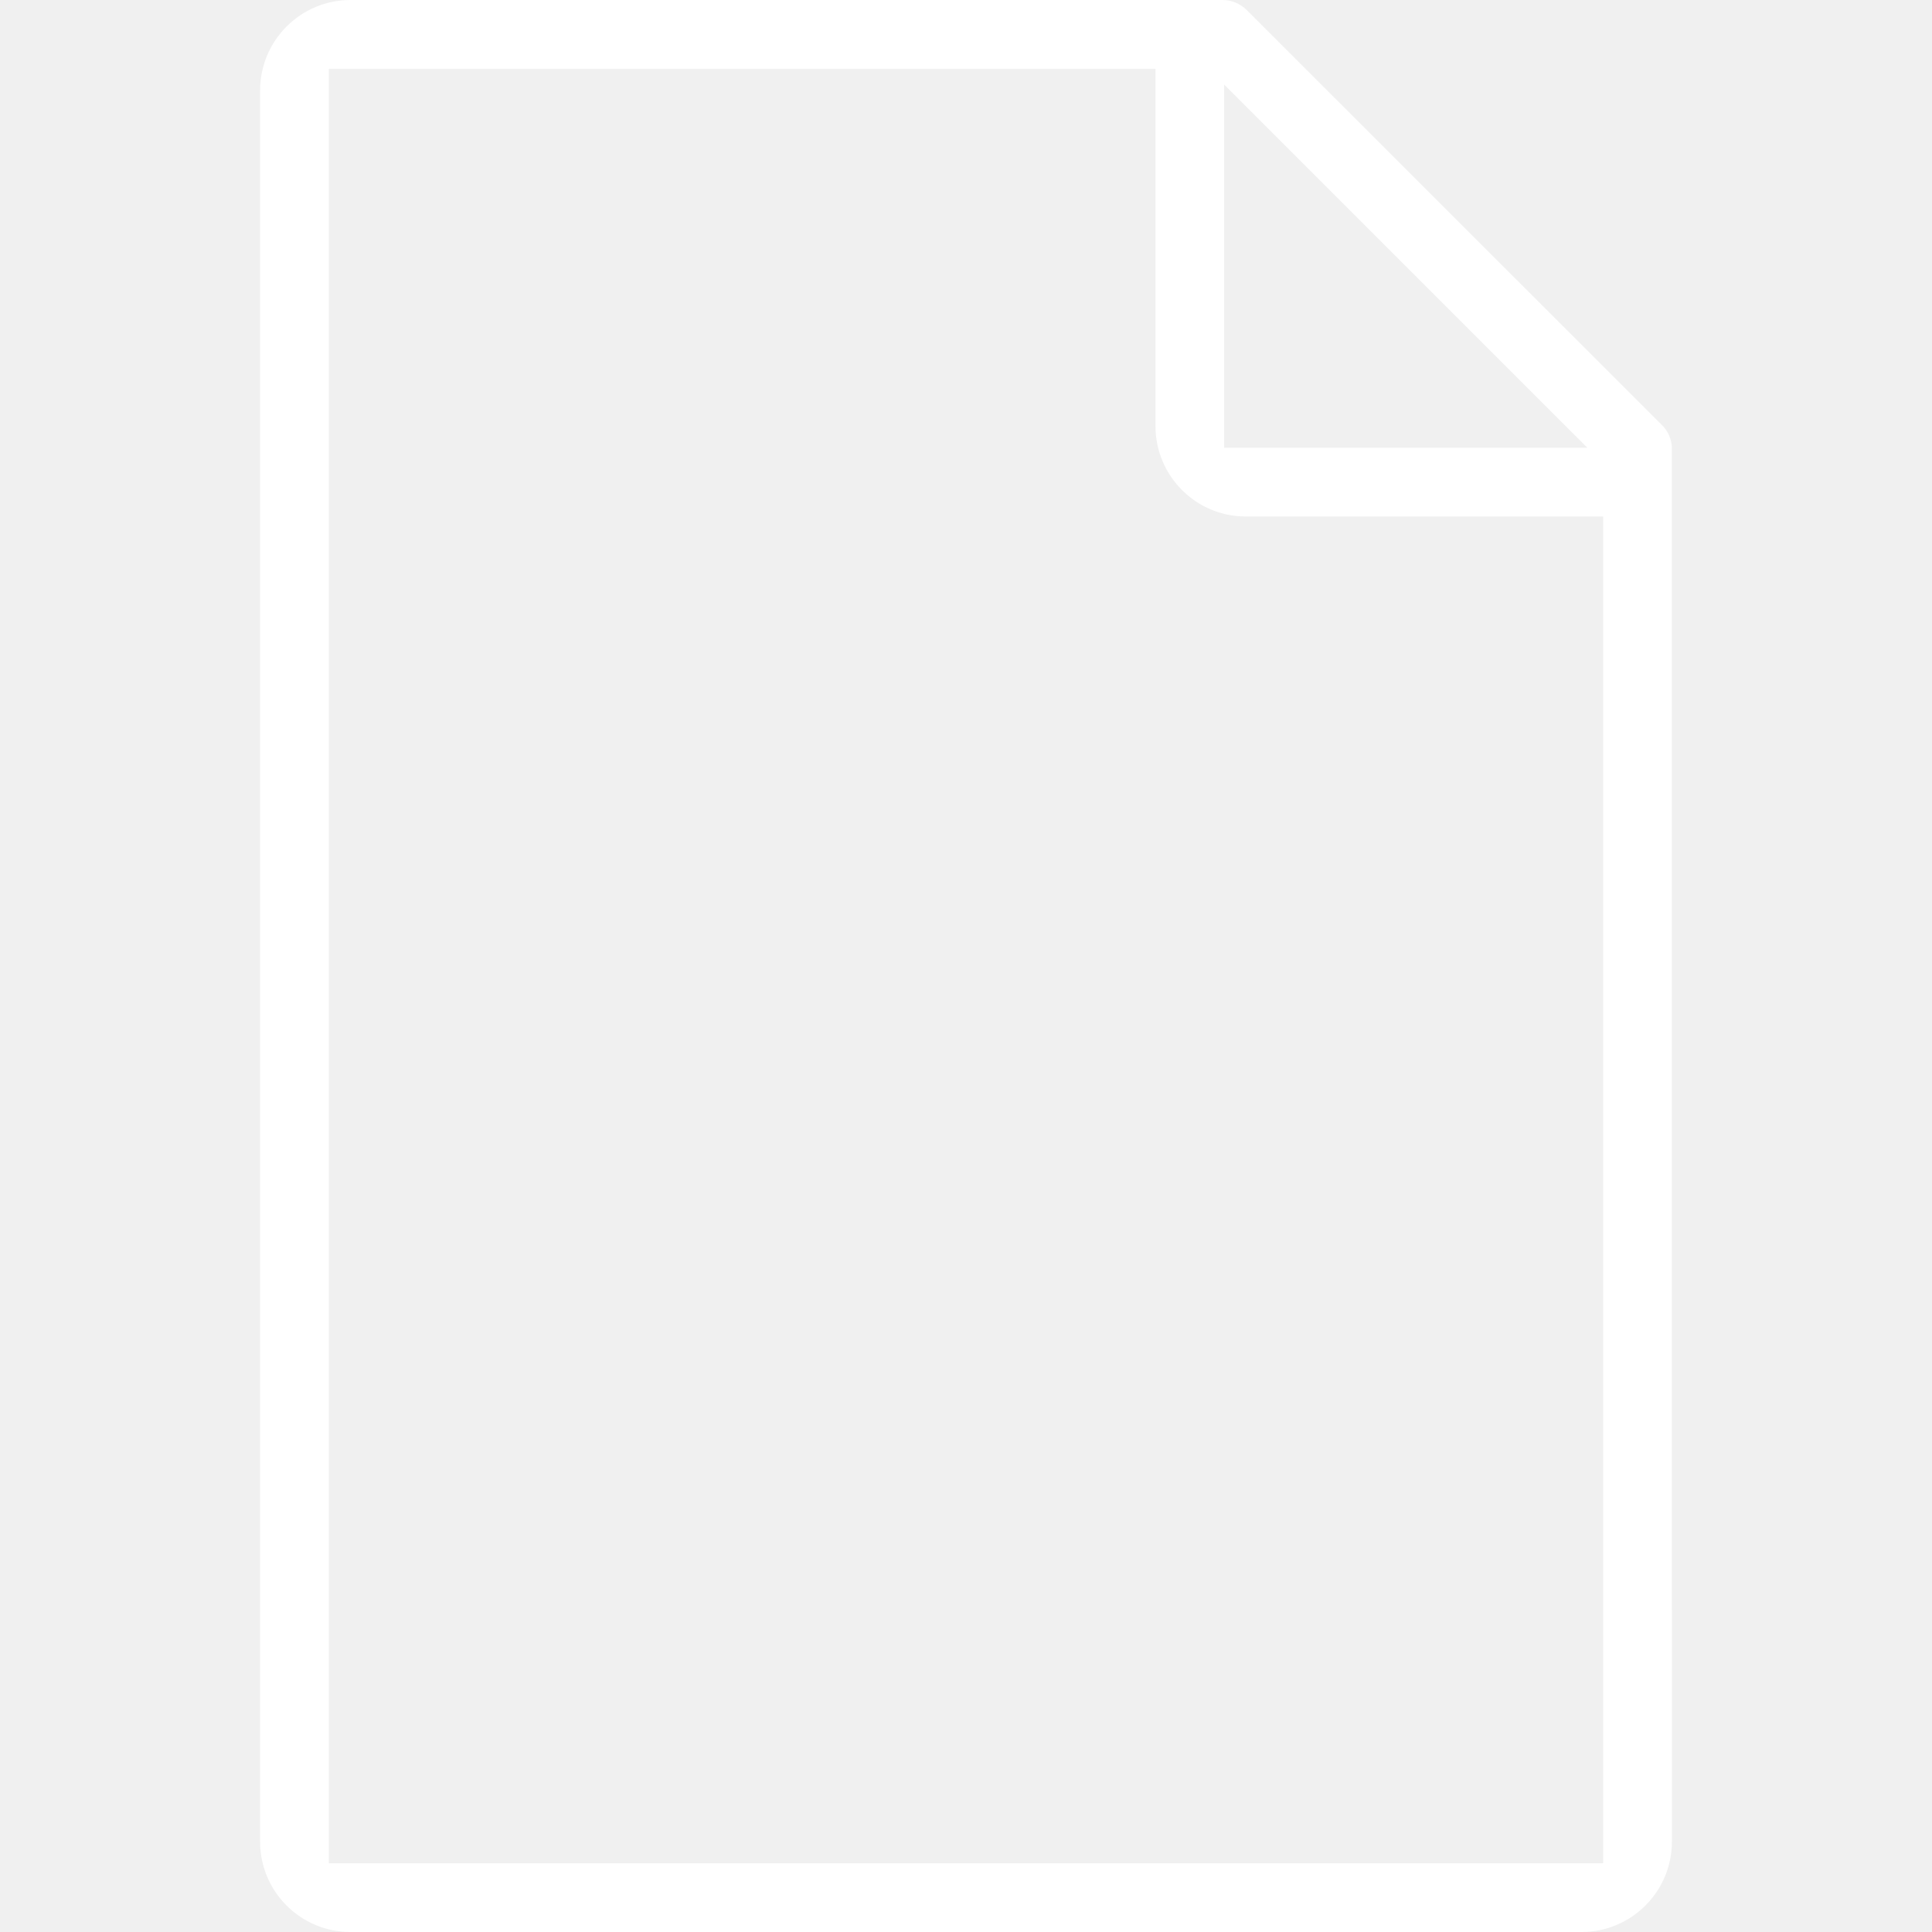
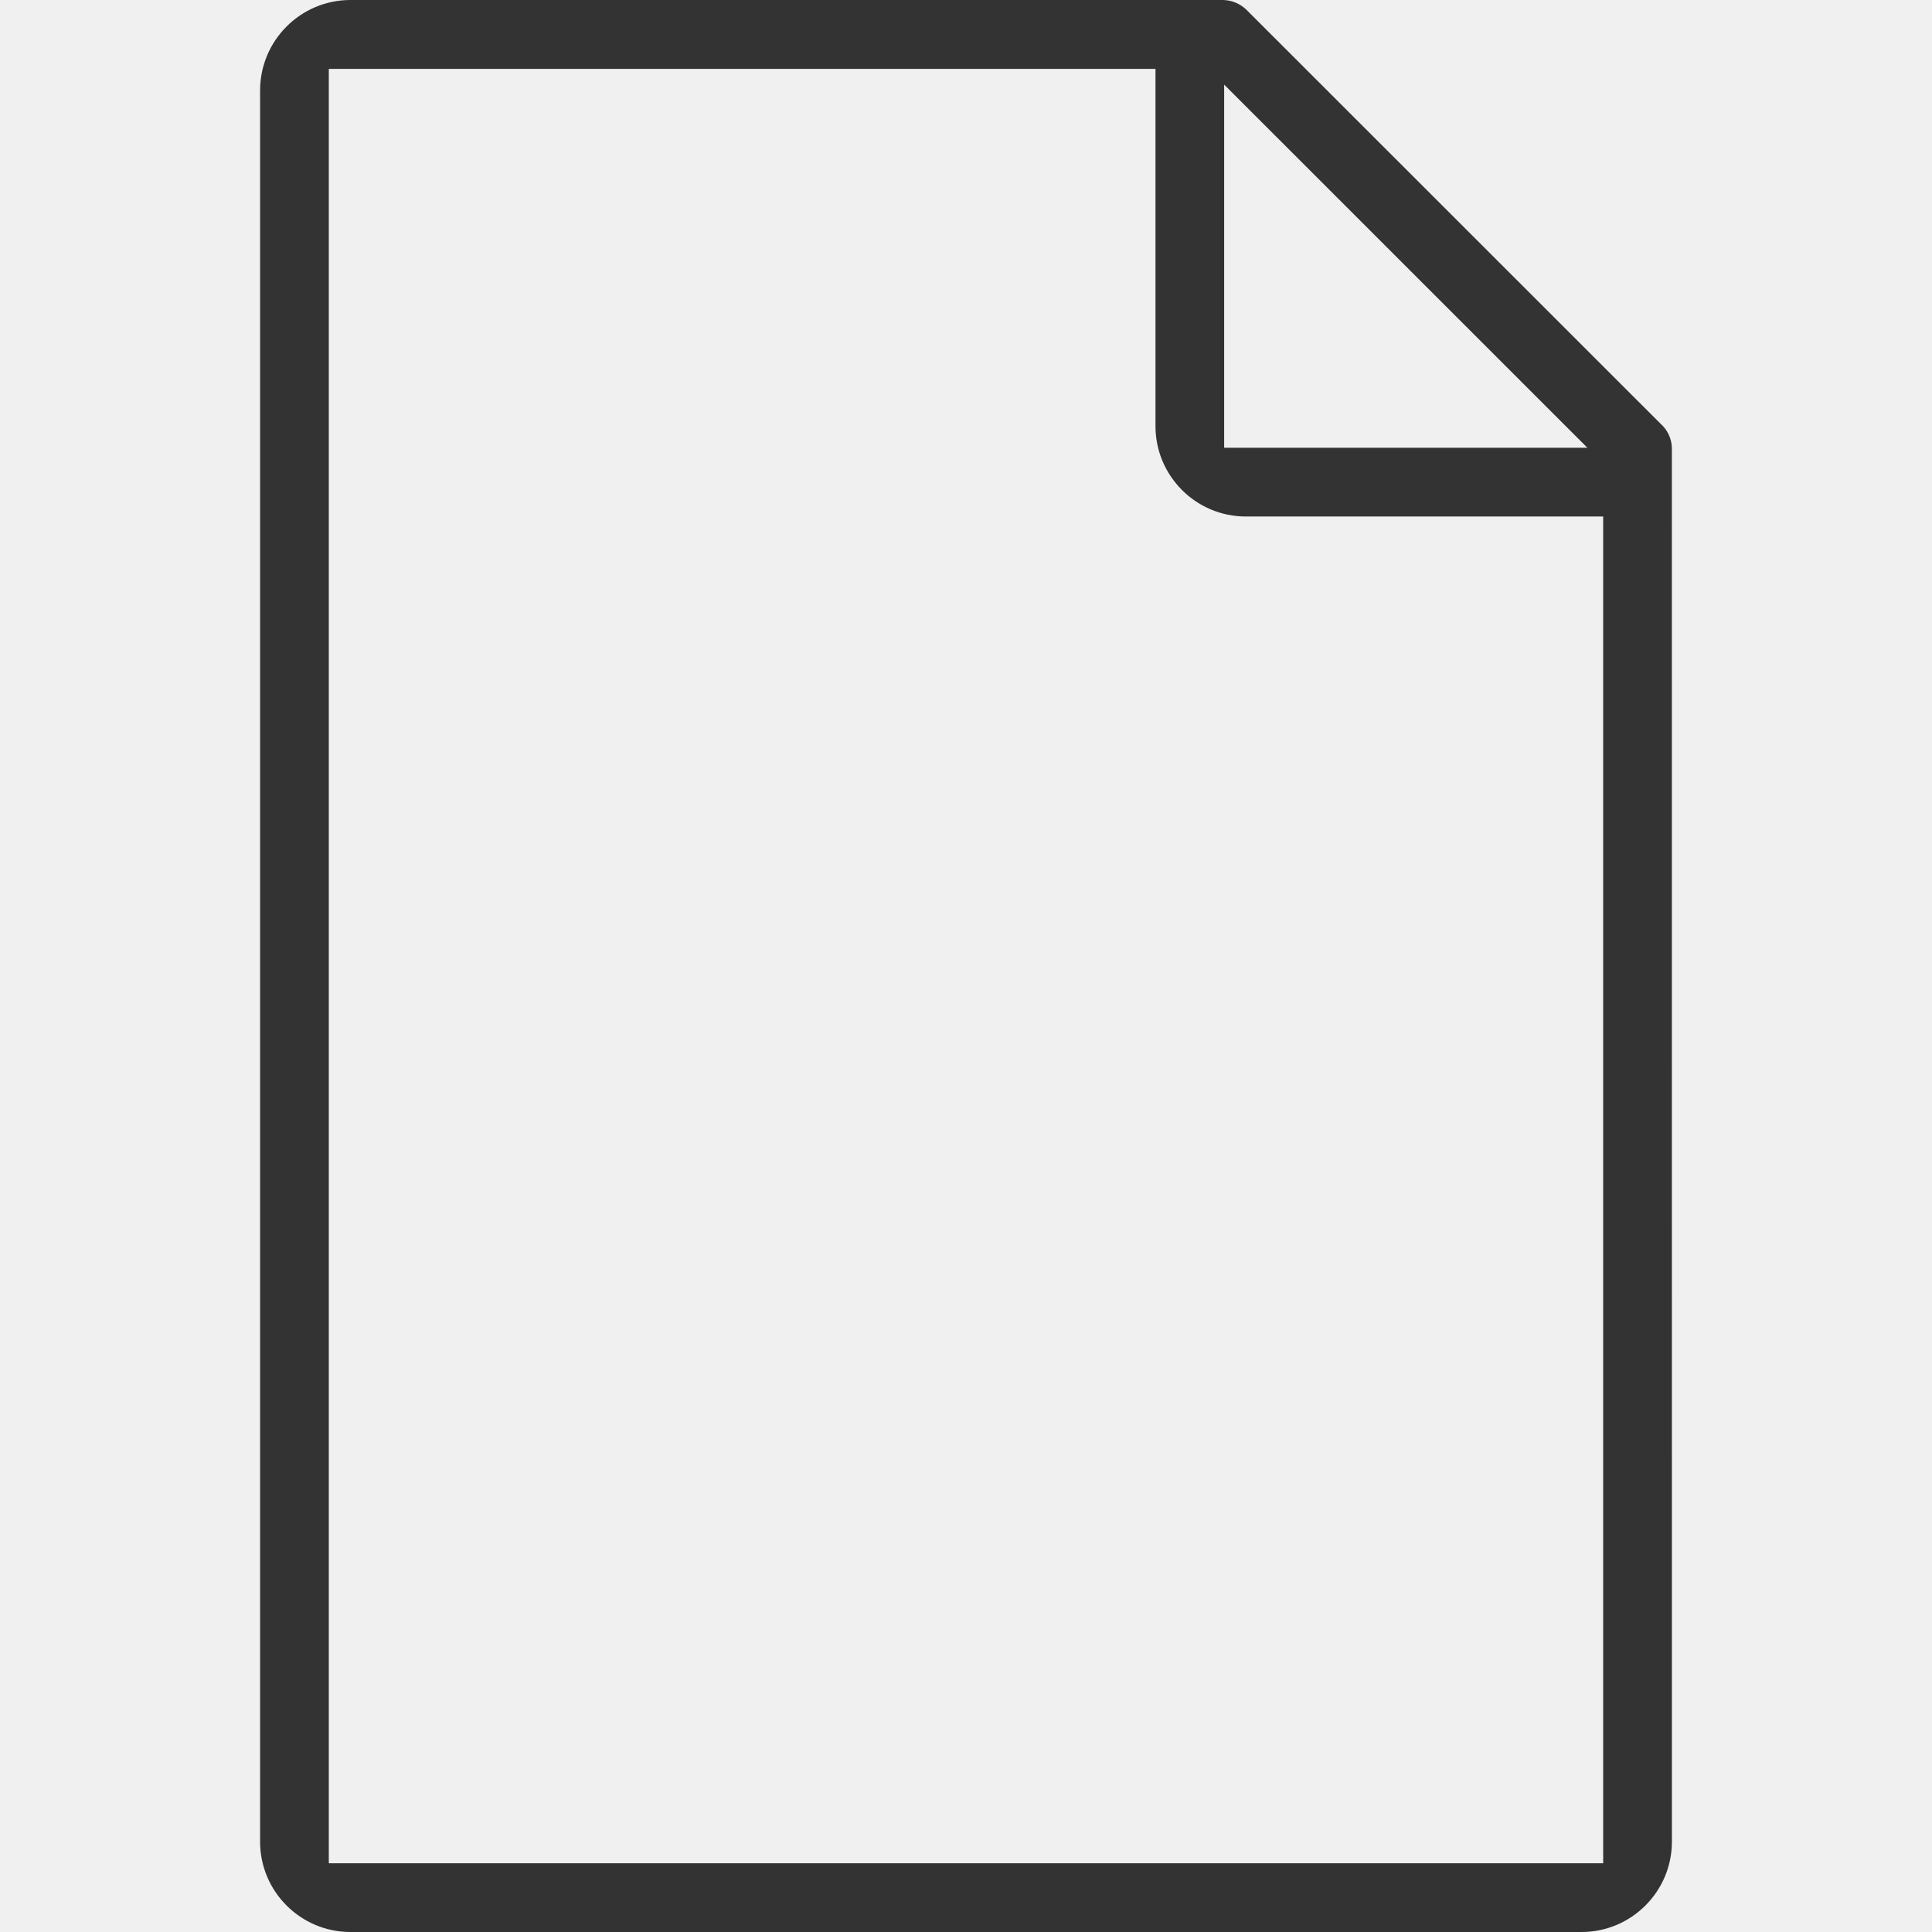
- <svg xmlns="http://www.w3.org/2000/svg" height="100px" width="100px" fill="#ffffff" version="1.1" x="0px" y="0px" viewBox="0 0 512 512" enable-background="new 0 0 512 512" xml:space="preserve">
+ <svg xmlns="http://www.w3.org/2000/svg" height="100px" width="100px" fill="#333333" version="1.1" x="0px" y="0px" viewBox="0 0 512 512" enable-background="new 0 0 512 512" xml:space="preserve">
  <path d="M443.059,118.625c-0.062-2.375-1.141-4.688-3.016-6.359L330.293,2.562C328.574,0.922,326.34,0,323.98,0H92.863  C79.66,0,68.926,10.75,68.926,23.969v464.094C68.926,501.266,79.66,512,92.863,512h326.273c13.188,0,23.938-10.734,23.938-23.938  L443.059,118.625z M324.418,22.422l96.25,96.234h-96.25V22.422z M424.855,493.781H87.137V18.25h219.078v94.688  c0,13.188,10.734,23.938,23.922,23.938h94.719V493.781z" />
</svg>
